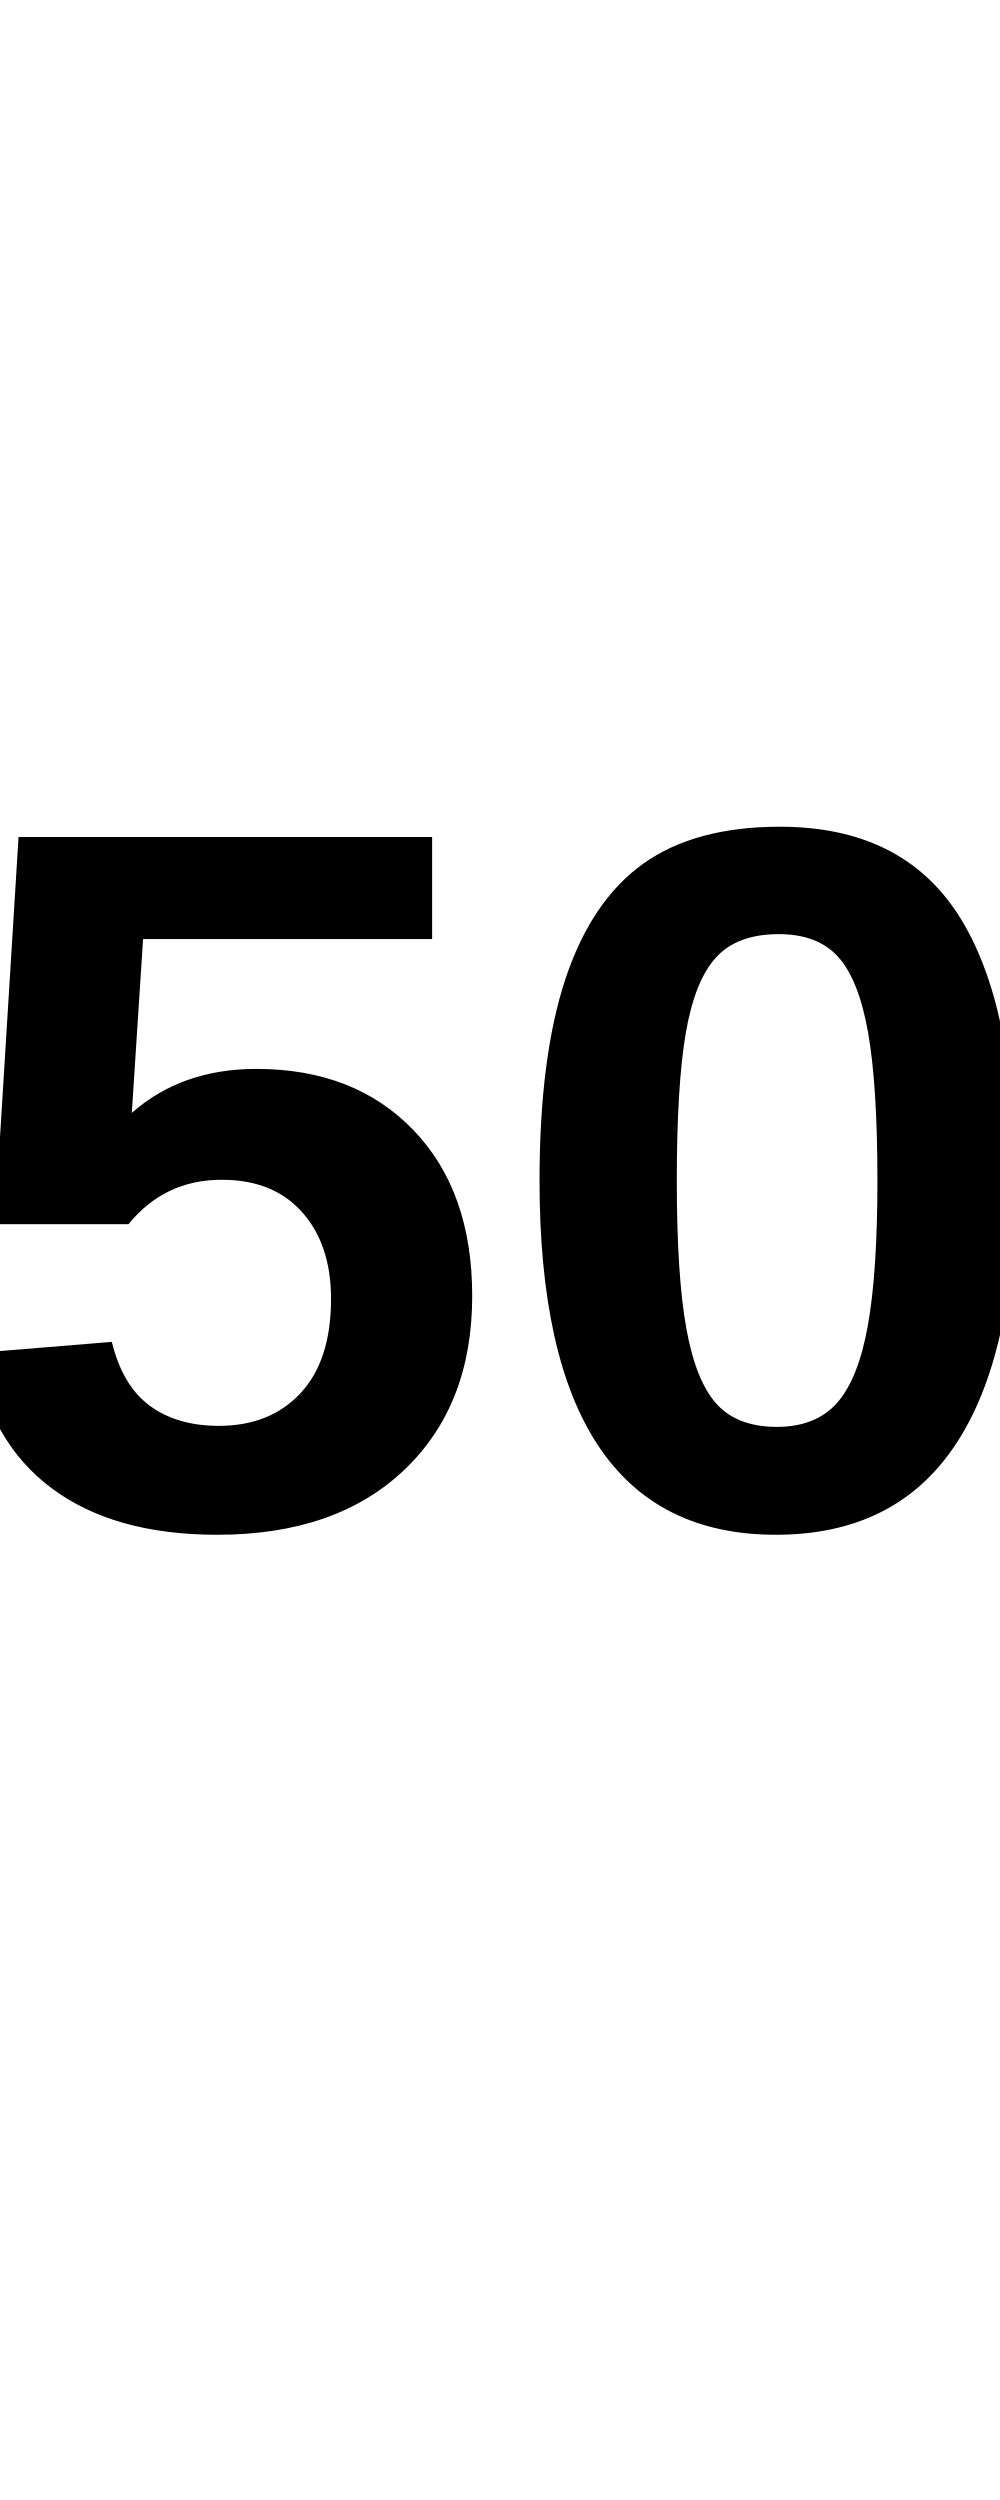
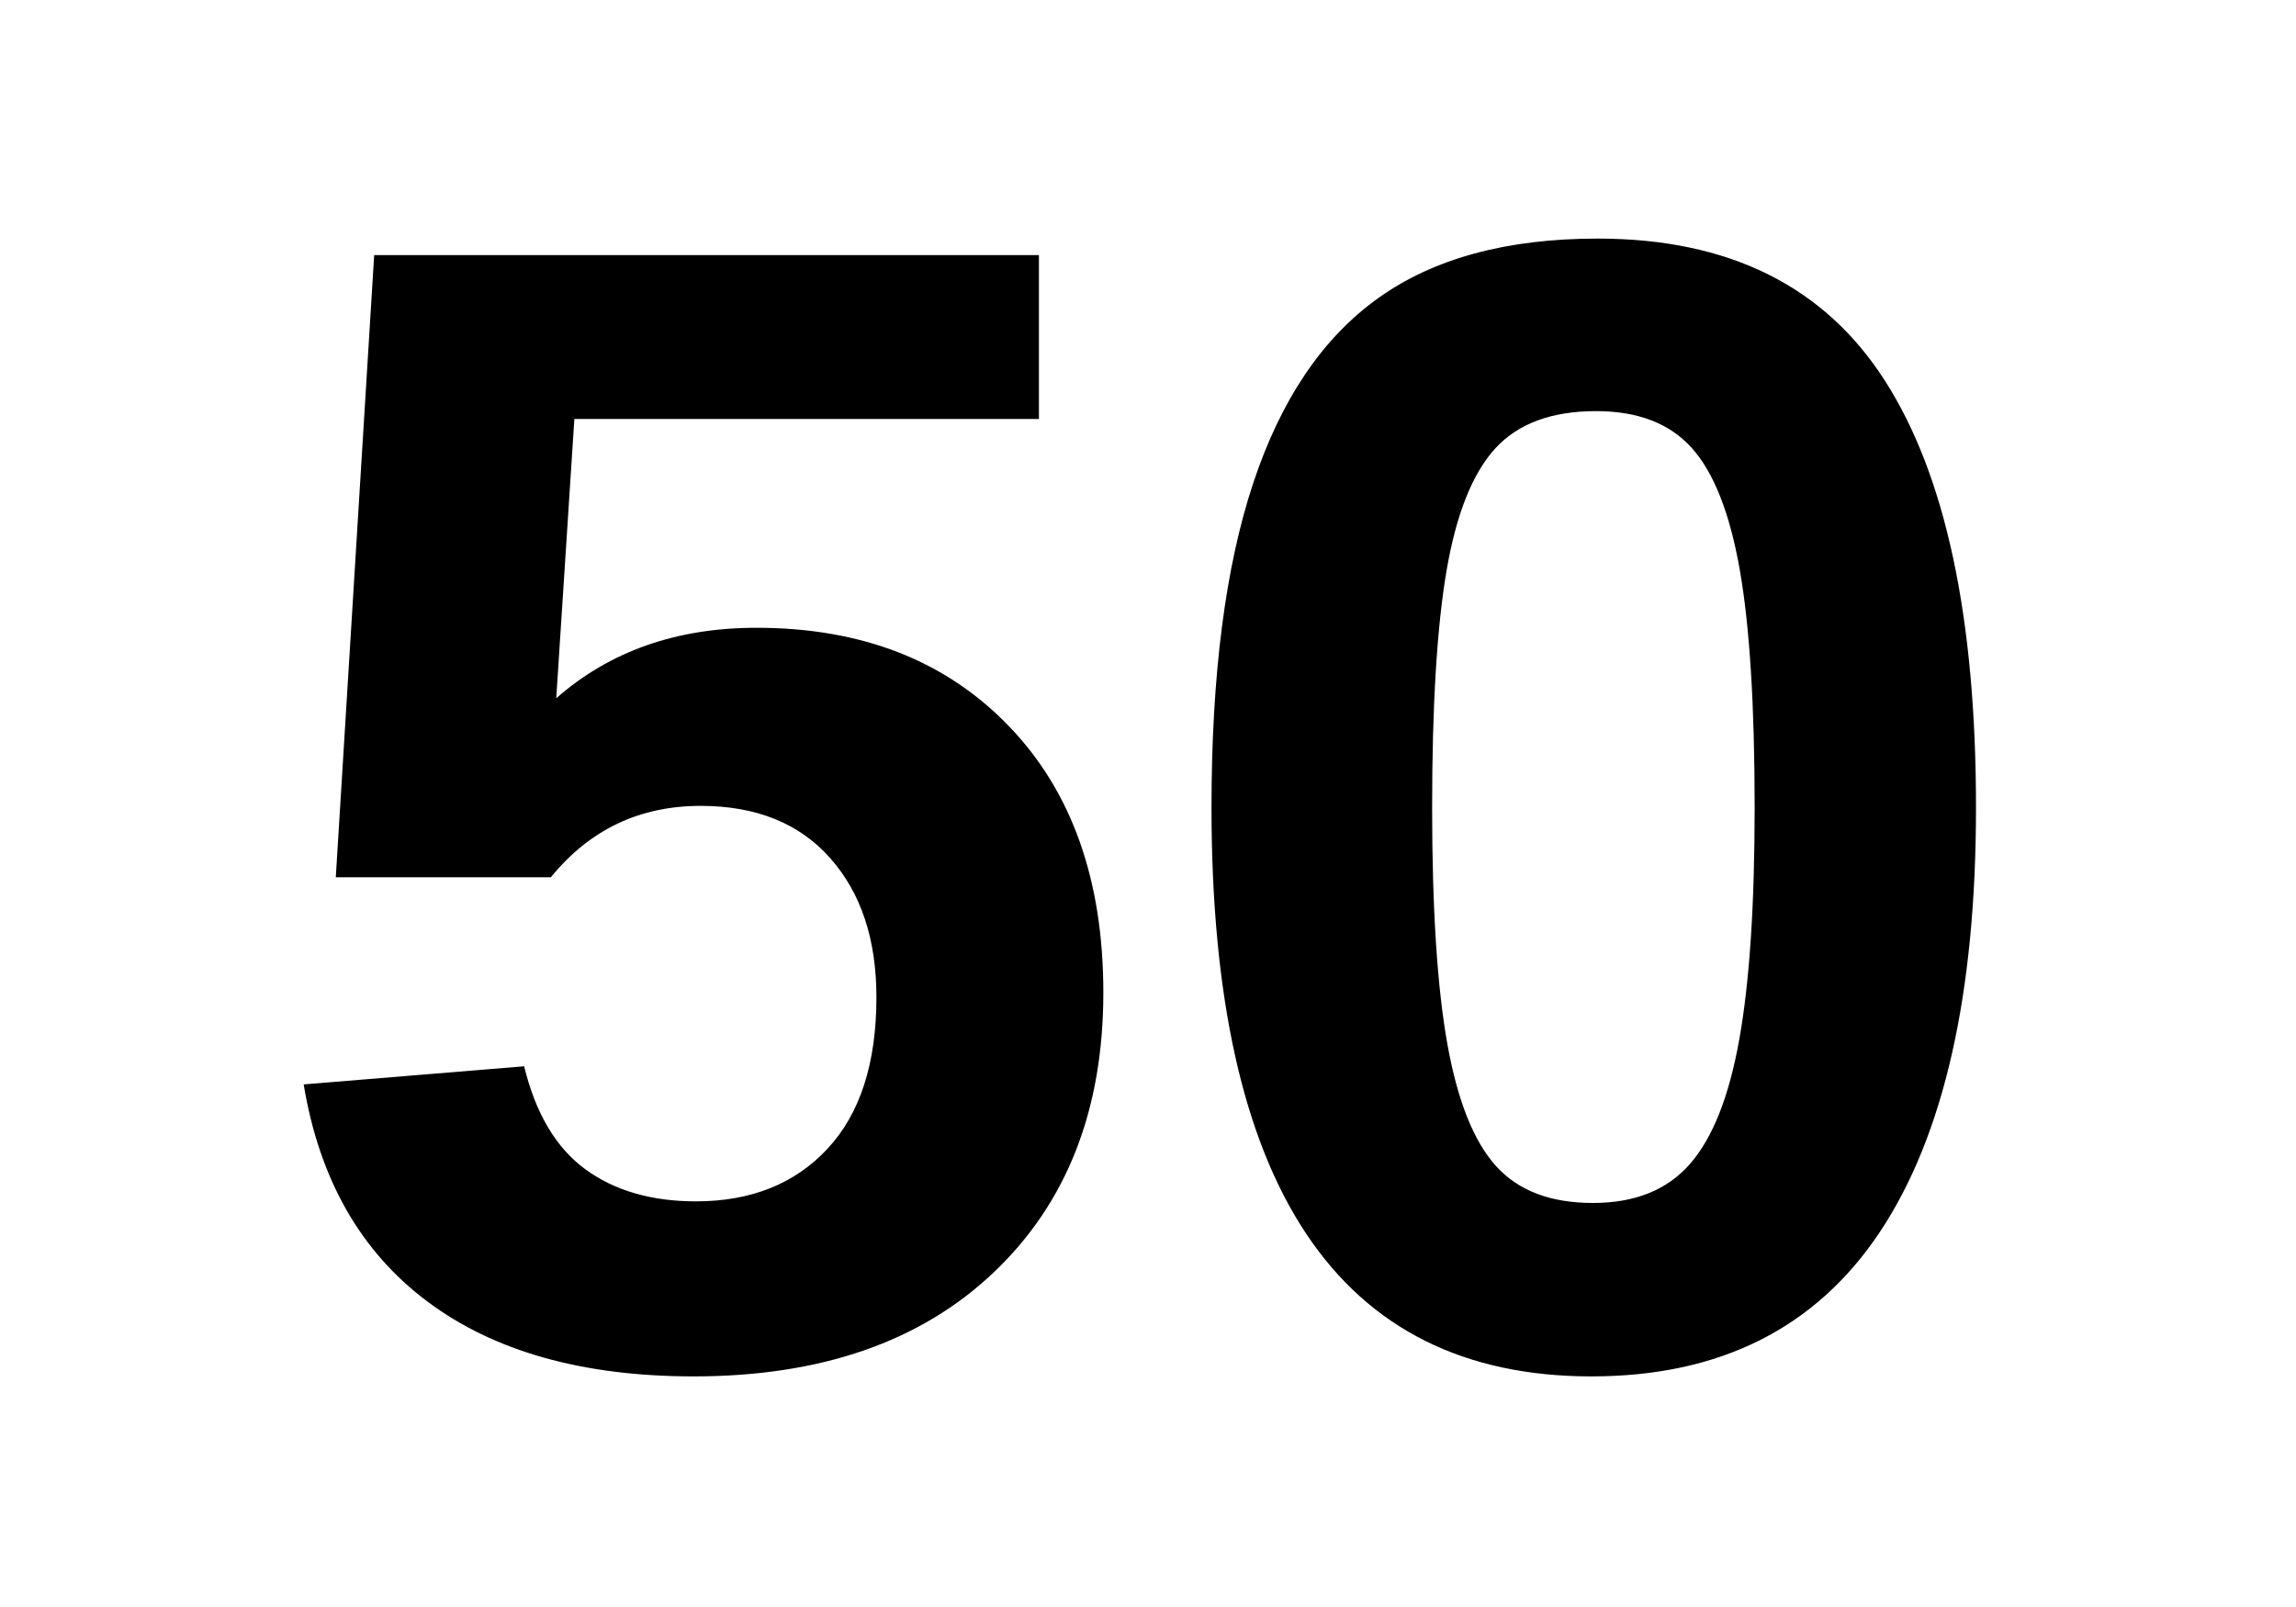
- <svg xmlns="http://www.w3.org/2000/svg" preserveAspectRatio="xMidYMid meet" viewBox="0 0 200 500" fill="none">
-   <text x="100" y="305" font-family="Arial, Helvetica, sans-serif" font-size="200" font-weight="900" fill="#000000" text-anchor="middle" textLength="160" lengthAdjust="spacingAndGlyphs">50</text>
+ <svg xmlns="http://www.w3.org/2000/svg" preserveAspectRatio="xMidYMid meet" viewBox="0 0 200 140" fill="none">
+   <text x="100" y="70" font-family="Arial, Helvetica, sans-serif" font-size="140" font-weight="900" fill="#000000" text-anchor="middle" dominant-baseline="central" textLength="180" lengthAdjust="spacingAndGlyphs">50</text>
</svg>
